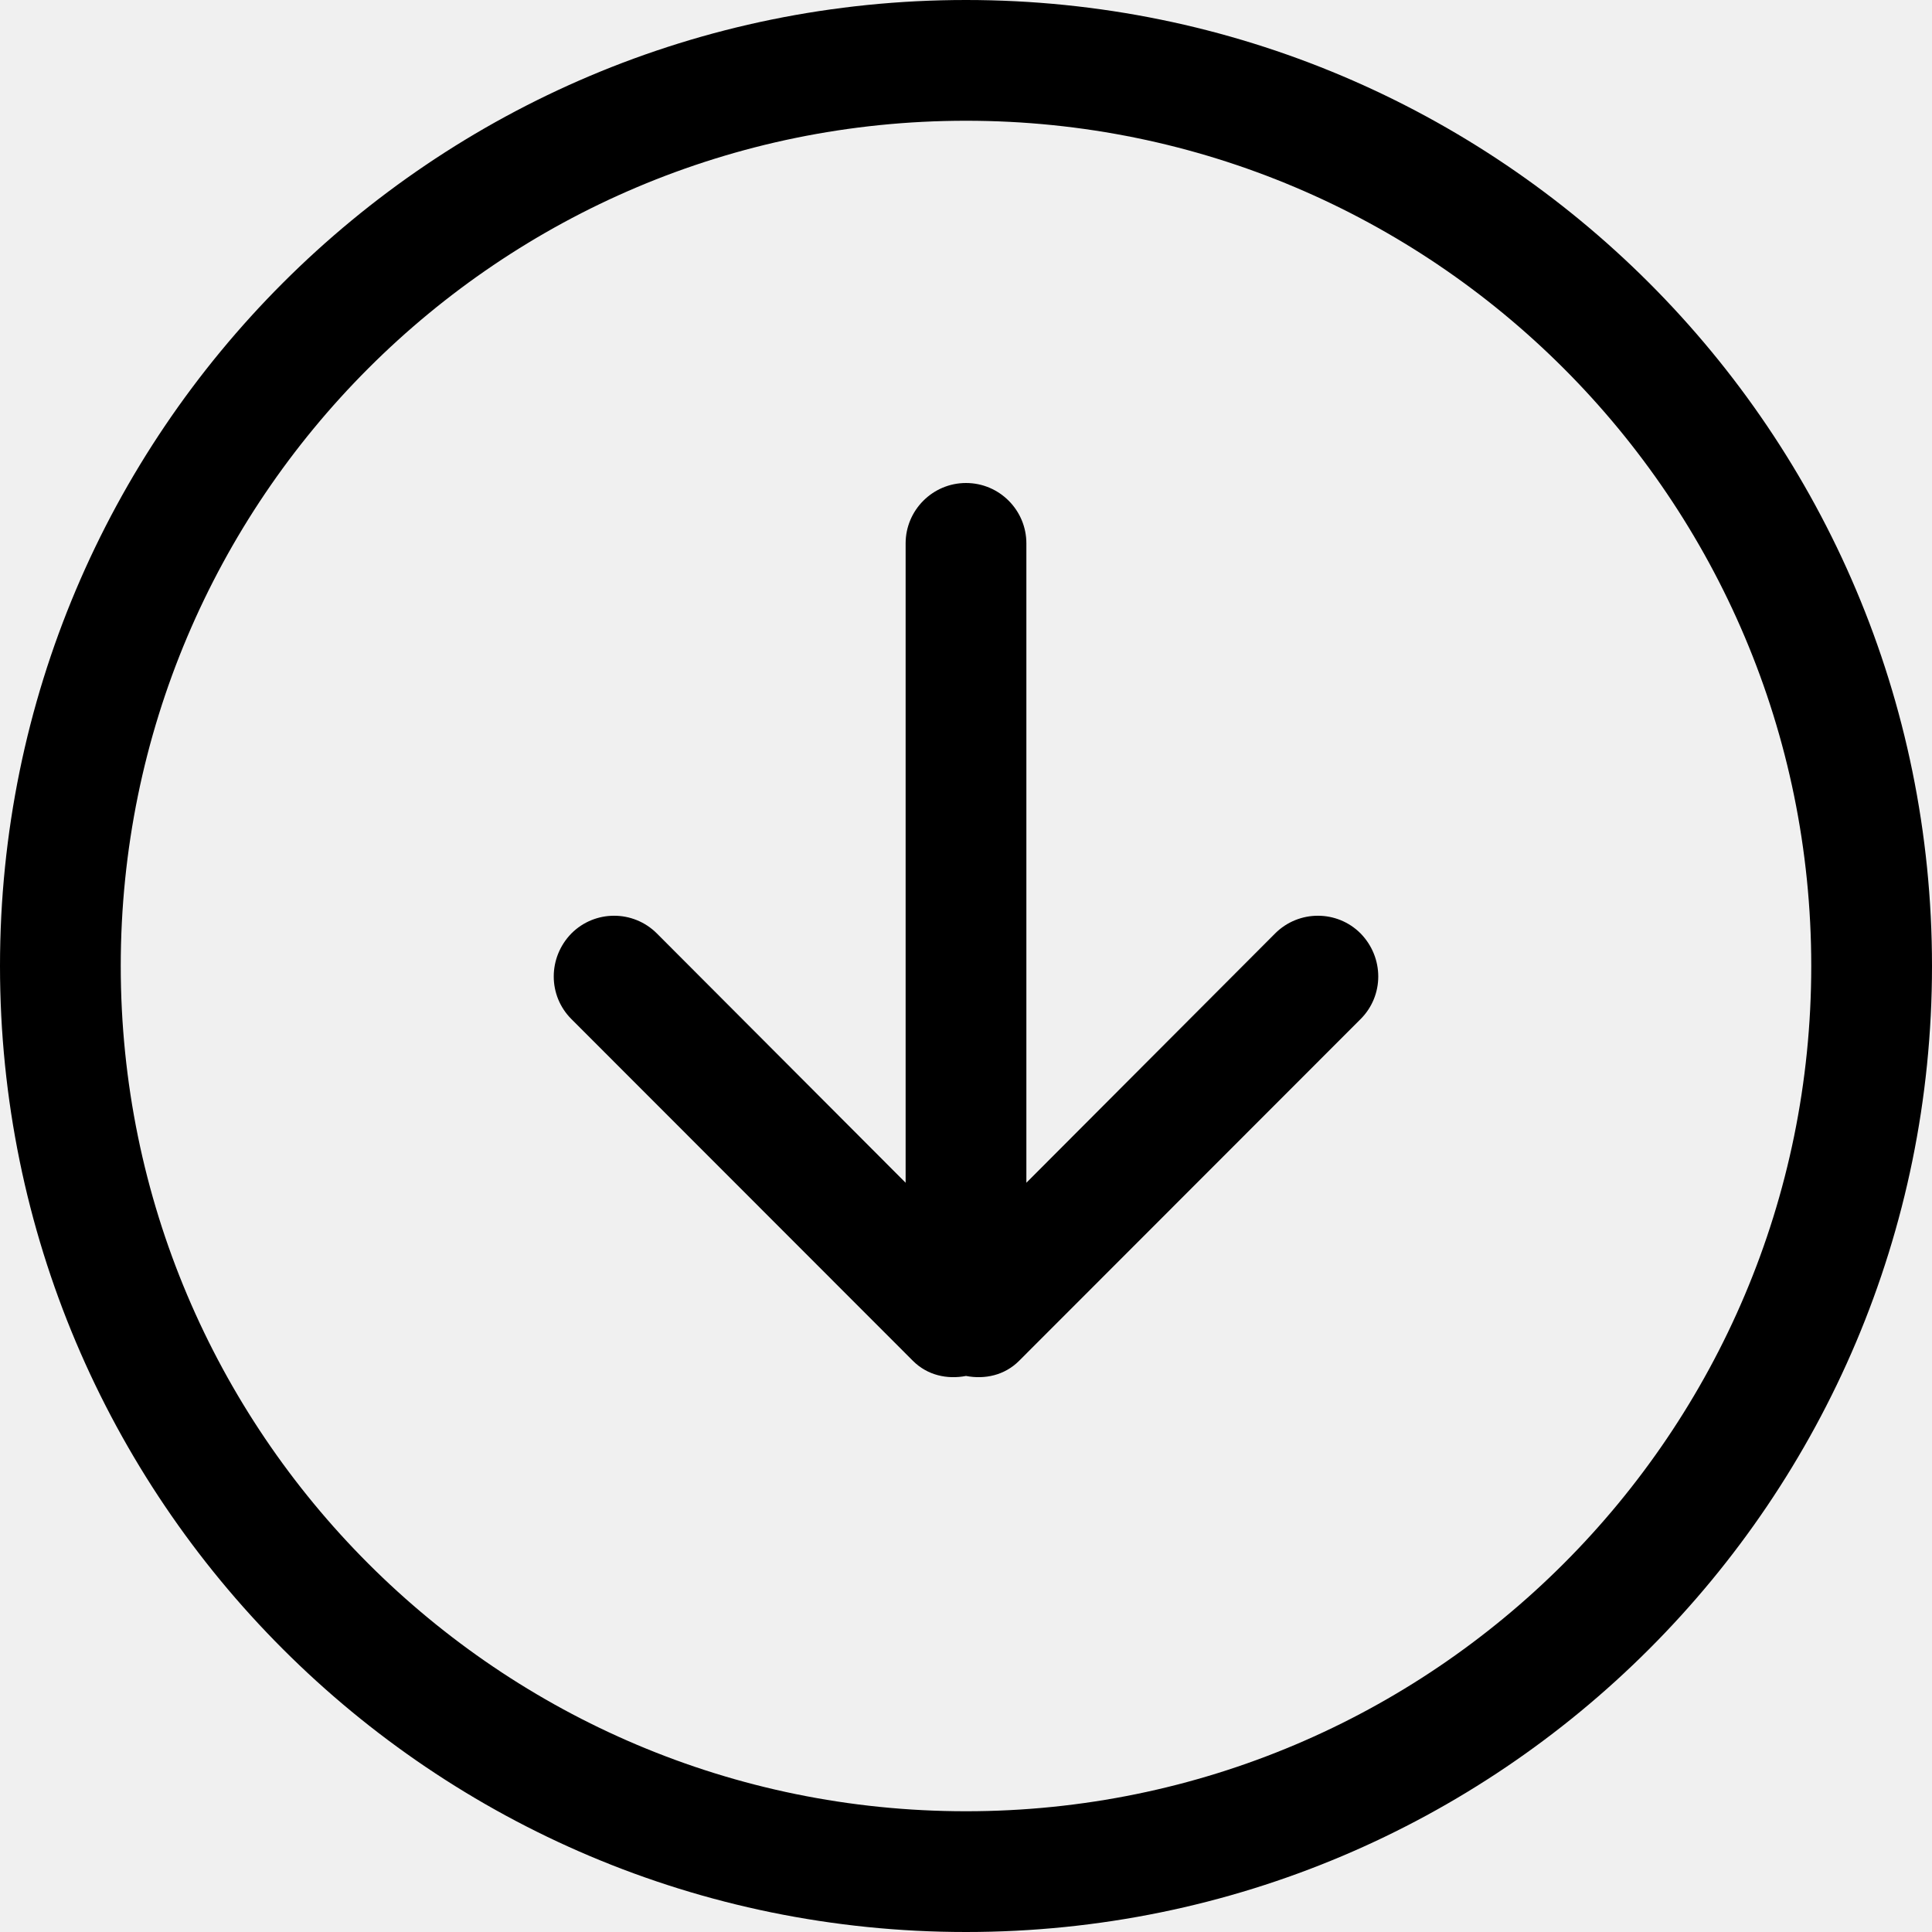
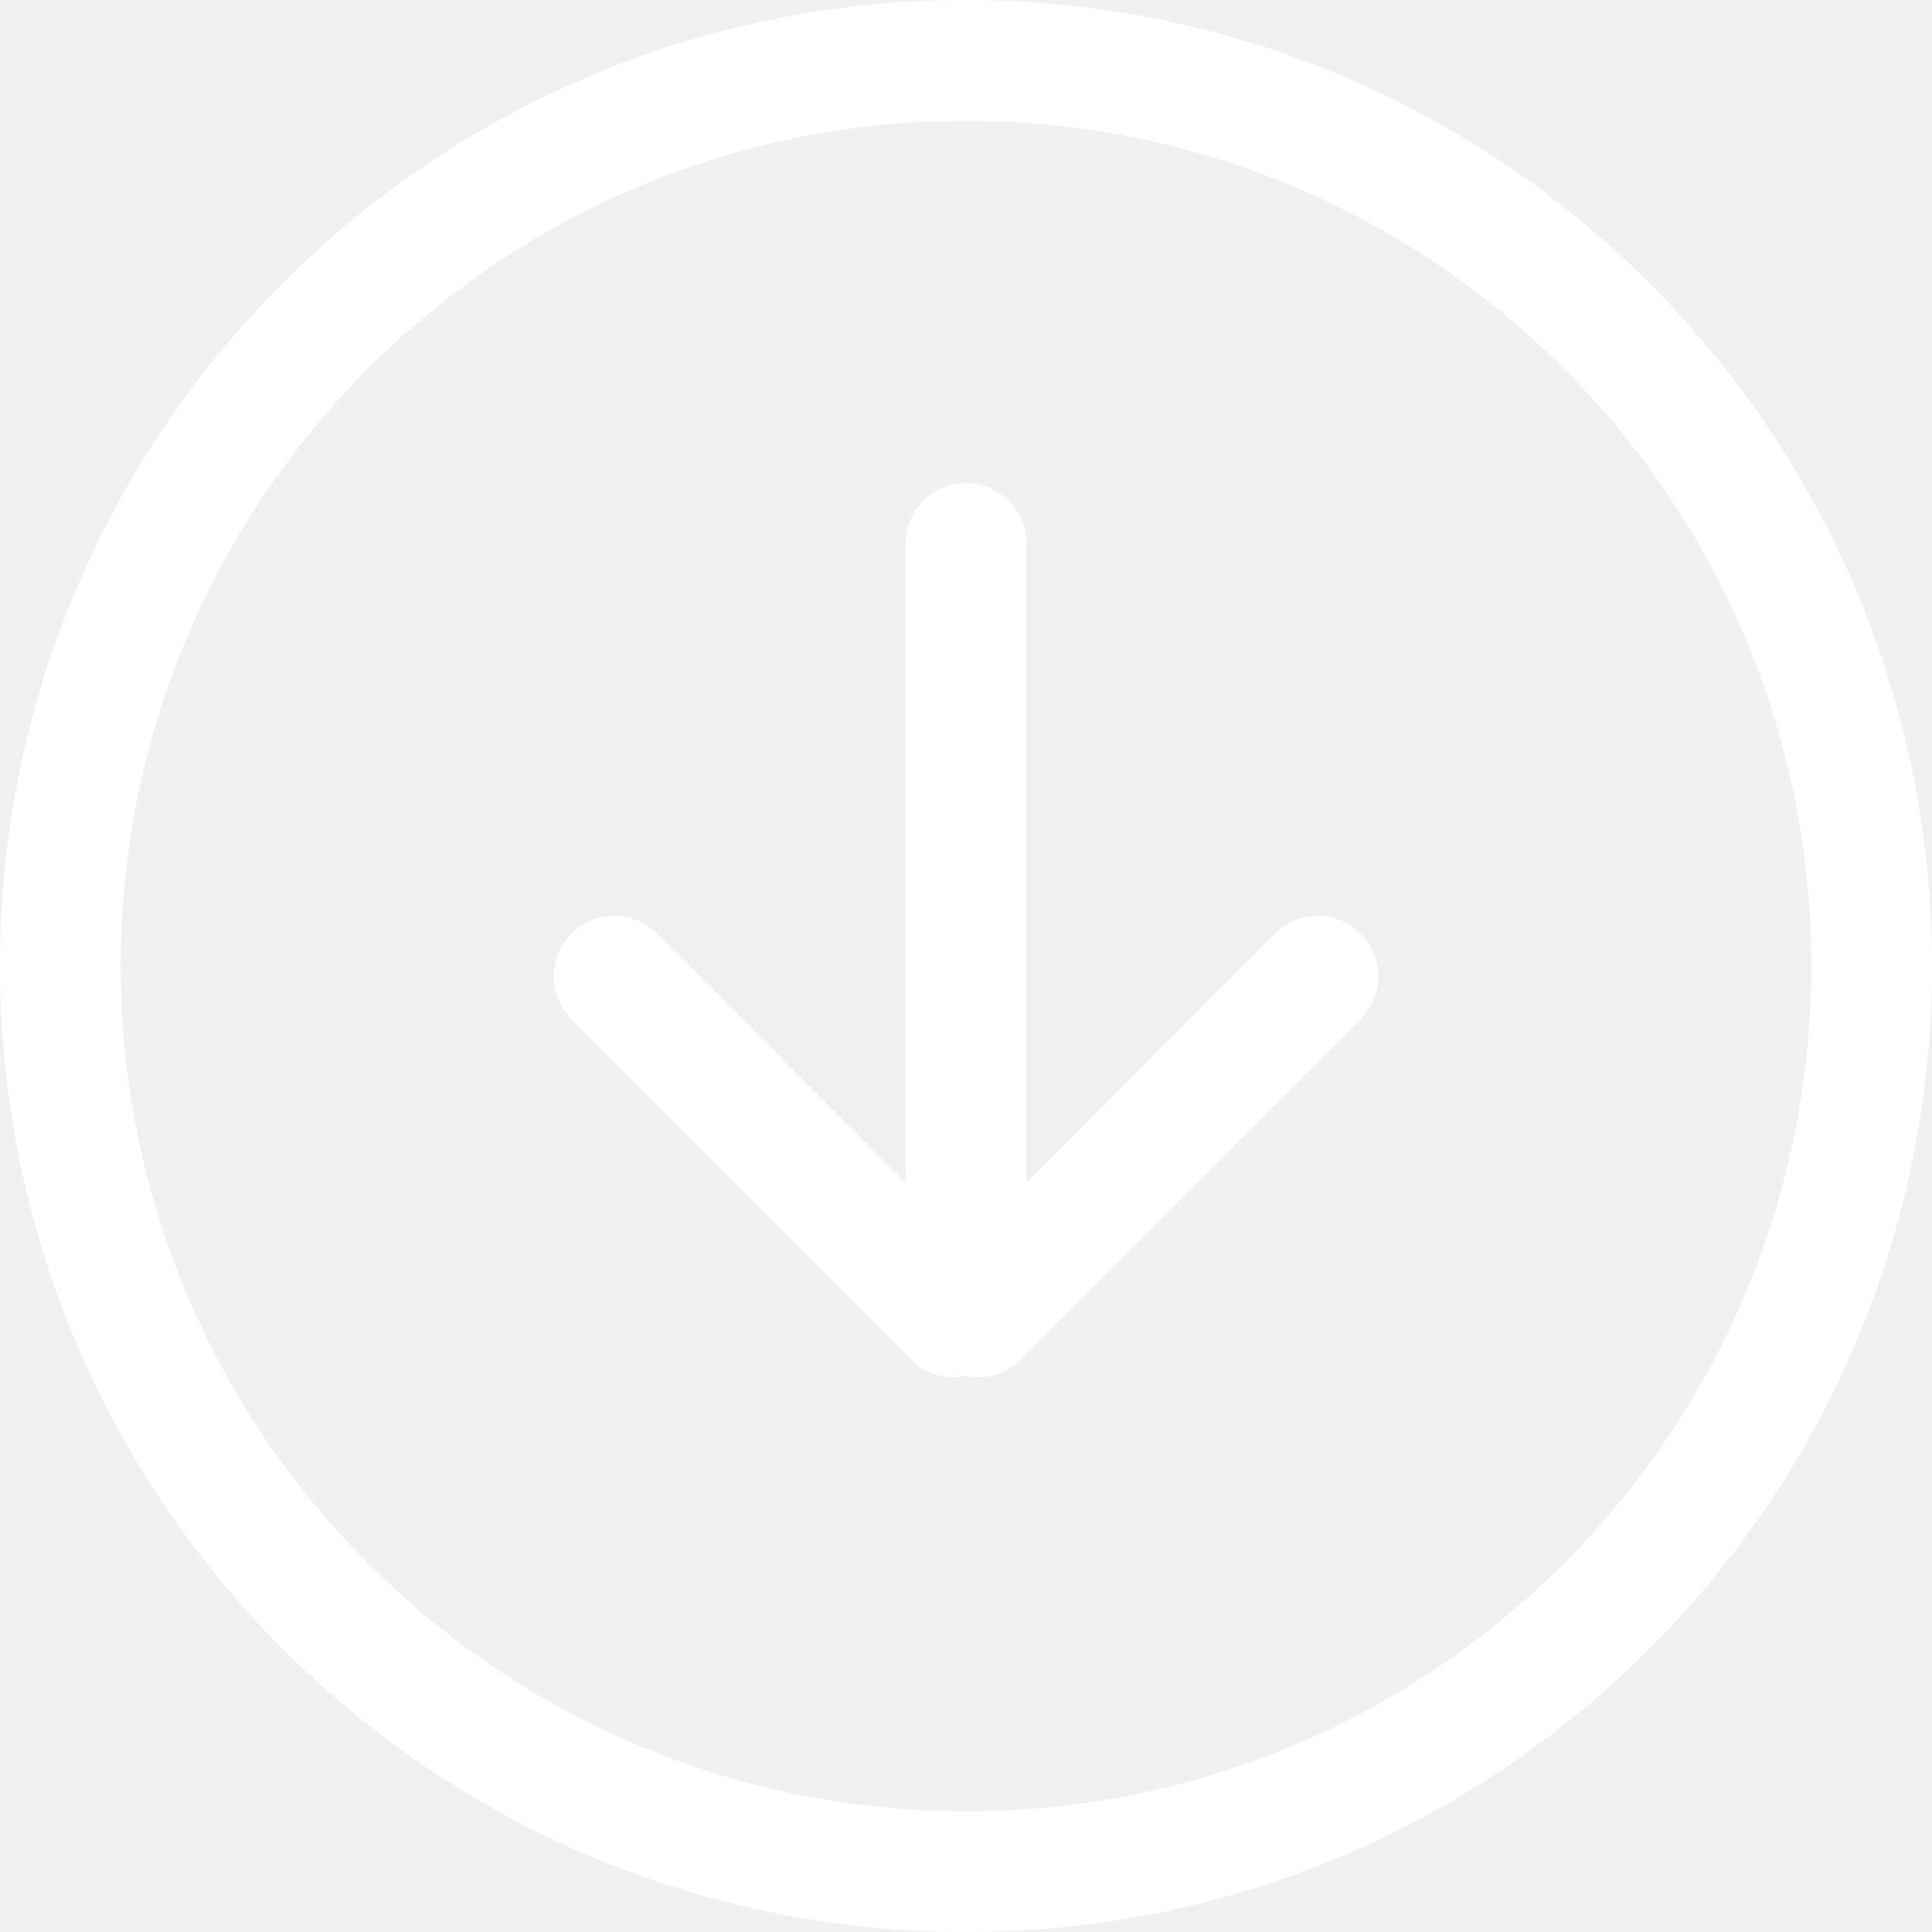
- <svg xmlns="http://www.w3.org/2000/svg" width="800px" height="800px" viewBox="0 0 32 32" version="1.1">
-   <defs>
- 
- </defs>
-   <g id="Page-1" stroke="none" stroke-width="1" fill="none" fill-rule="evenodd">
-     <g id="Icon-Set" transform="translate(-412, -1087)" fill="#000000">
-       <path d="M428,1117 C420.268,1117 414,1110.73 414,1103 C414,1095.27 420.268,1089 428,1089 C435.732,1089 442,1095.27 442,1103 C442,1110.73 435.732,1117 428,1117 L428,1117 Z M428,1087 C419.163,1087 412,1094.16 412,1103 C412,1111.84 419.163,1119 428,1119 C436.837,1119 444,1111.84 444,1103 C444,1094.16 436.837,1087 428,1087 L428,1087 Z M433.121,1102.46 L429,1106.59 L429,1096 C429,1095.45 428.553,1095 428,1095 C427.448,1095 427,1095.45 427,1096 L427,1106.59 L422.879,1102.46 C422.488,1102.07 421.855,1102.07 421.465,1102.46 C421.074,1102.86 421.074,1103.49 421.465,1103.88 L427.121,1109.54 C427.361,1109.78 427.689,1109.85 428,1109.79 C428.311,1109.85 428.639,1109.78 428.879,1109.54 L434.535,1103.88 C434.926,1103.49 434.926,1102.86 434.535,1102.46 C434.146,1102.07 433.512,1102.07 433.121,1102.46 L433.121,1102.46 Z" id="arrow-down-circle">
- 
- </path>
+ <svg xmlns="http://www.w3.org/2000/svg" width="800px" height="800px" viewBox="0 0 32 32" version="1.1" fill="#000000">
+   <g id="SVGRepo_bgCarrier" stroke-width="0" />
+   <g id="SVGRepo_tracerCarrier" stroke-linecap="round" stroke-linejoin="round" />
+   <g id="SVGRepo_iconCarrier">
+     <defs> </defs>
+     <g id="Page-1" stroke="none" stroke-width="1" fill="none" fill-rule="evenodd">
+       <g id="Icon-Set" transform="translate(-412, -1087)" fill="#ffffff">
+         <path d="M428,1117 C420.268,1117 414,1110.73 414,1103 C414,1095.27 420.268,1089 428,1089 C435.732,1089 442,1095.27 442,1103 C442,1110.73 435.732,1117 428,1117 L428,1117 Z M428,1087 C419.163,1087 412,1094.16 412,1103 C412,1111.84 419.163,1119 428,1119 C436.837,1119 444,1111.84 444,1103 C444,1094.16 436.837,1087 428,1087 L428,1087 Z M433.121,1102.46 L429,1106.59 L429,1096 C429,1095.45 428.553,1095 428,1095 C427.448,1095 427,1095.45 427,1096 L427,1106.59 L422.879,1102.46 C422.488,1102.07 421.855,1102.07 421.465,1102.46 C421.074,1102.86 421.074,1103.49 421.465,1103.88 L427.121,1109.54 C427.361,1109.78 427.689,1109.85 428,1109.79 C428.311,1109.85 428.639,1109.78 428.879,1109.54 L434.535,1103.88 C434.926,1103.49 434.926,1102.86 434.535,1102.46 C434.146,1102.07 433.512,1102.07 433.121,1102.46 L433.121,1102.46 Z" id="arrow-down-circle"> </path>
+       </g>
    </g>
  </g>
</svg>
